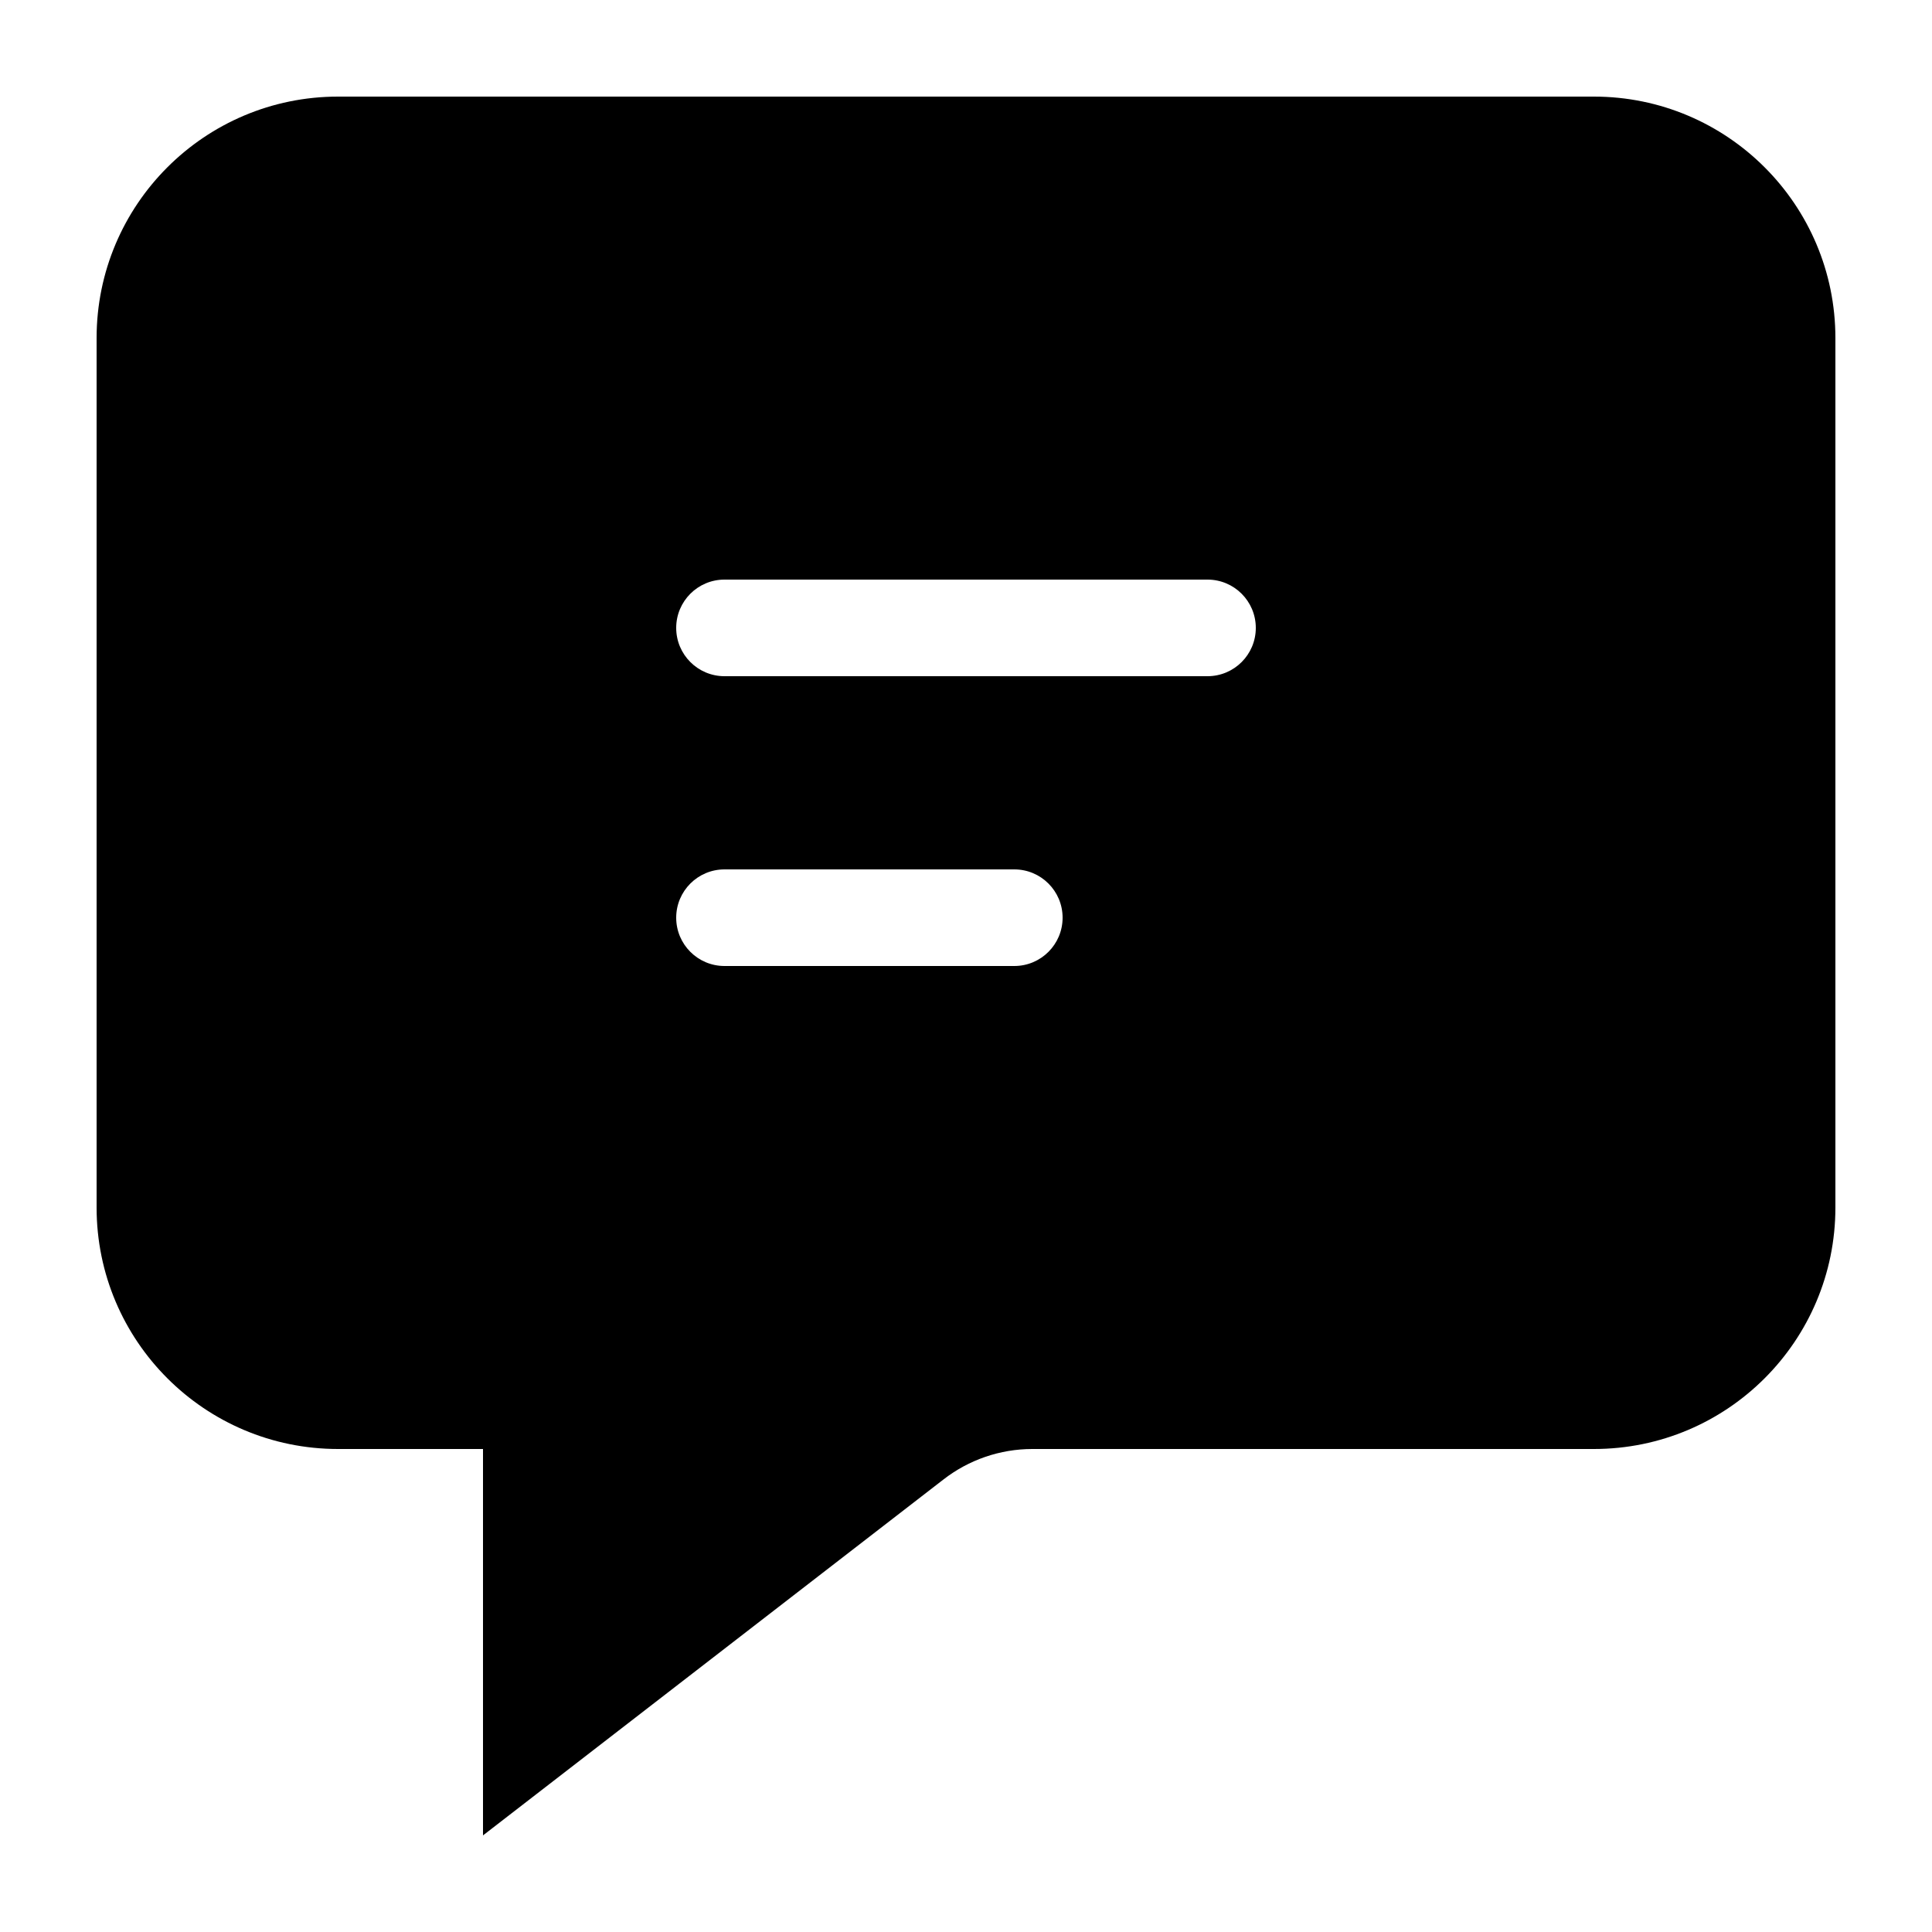
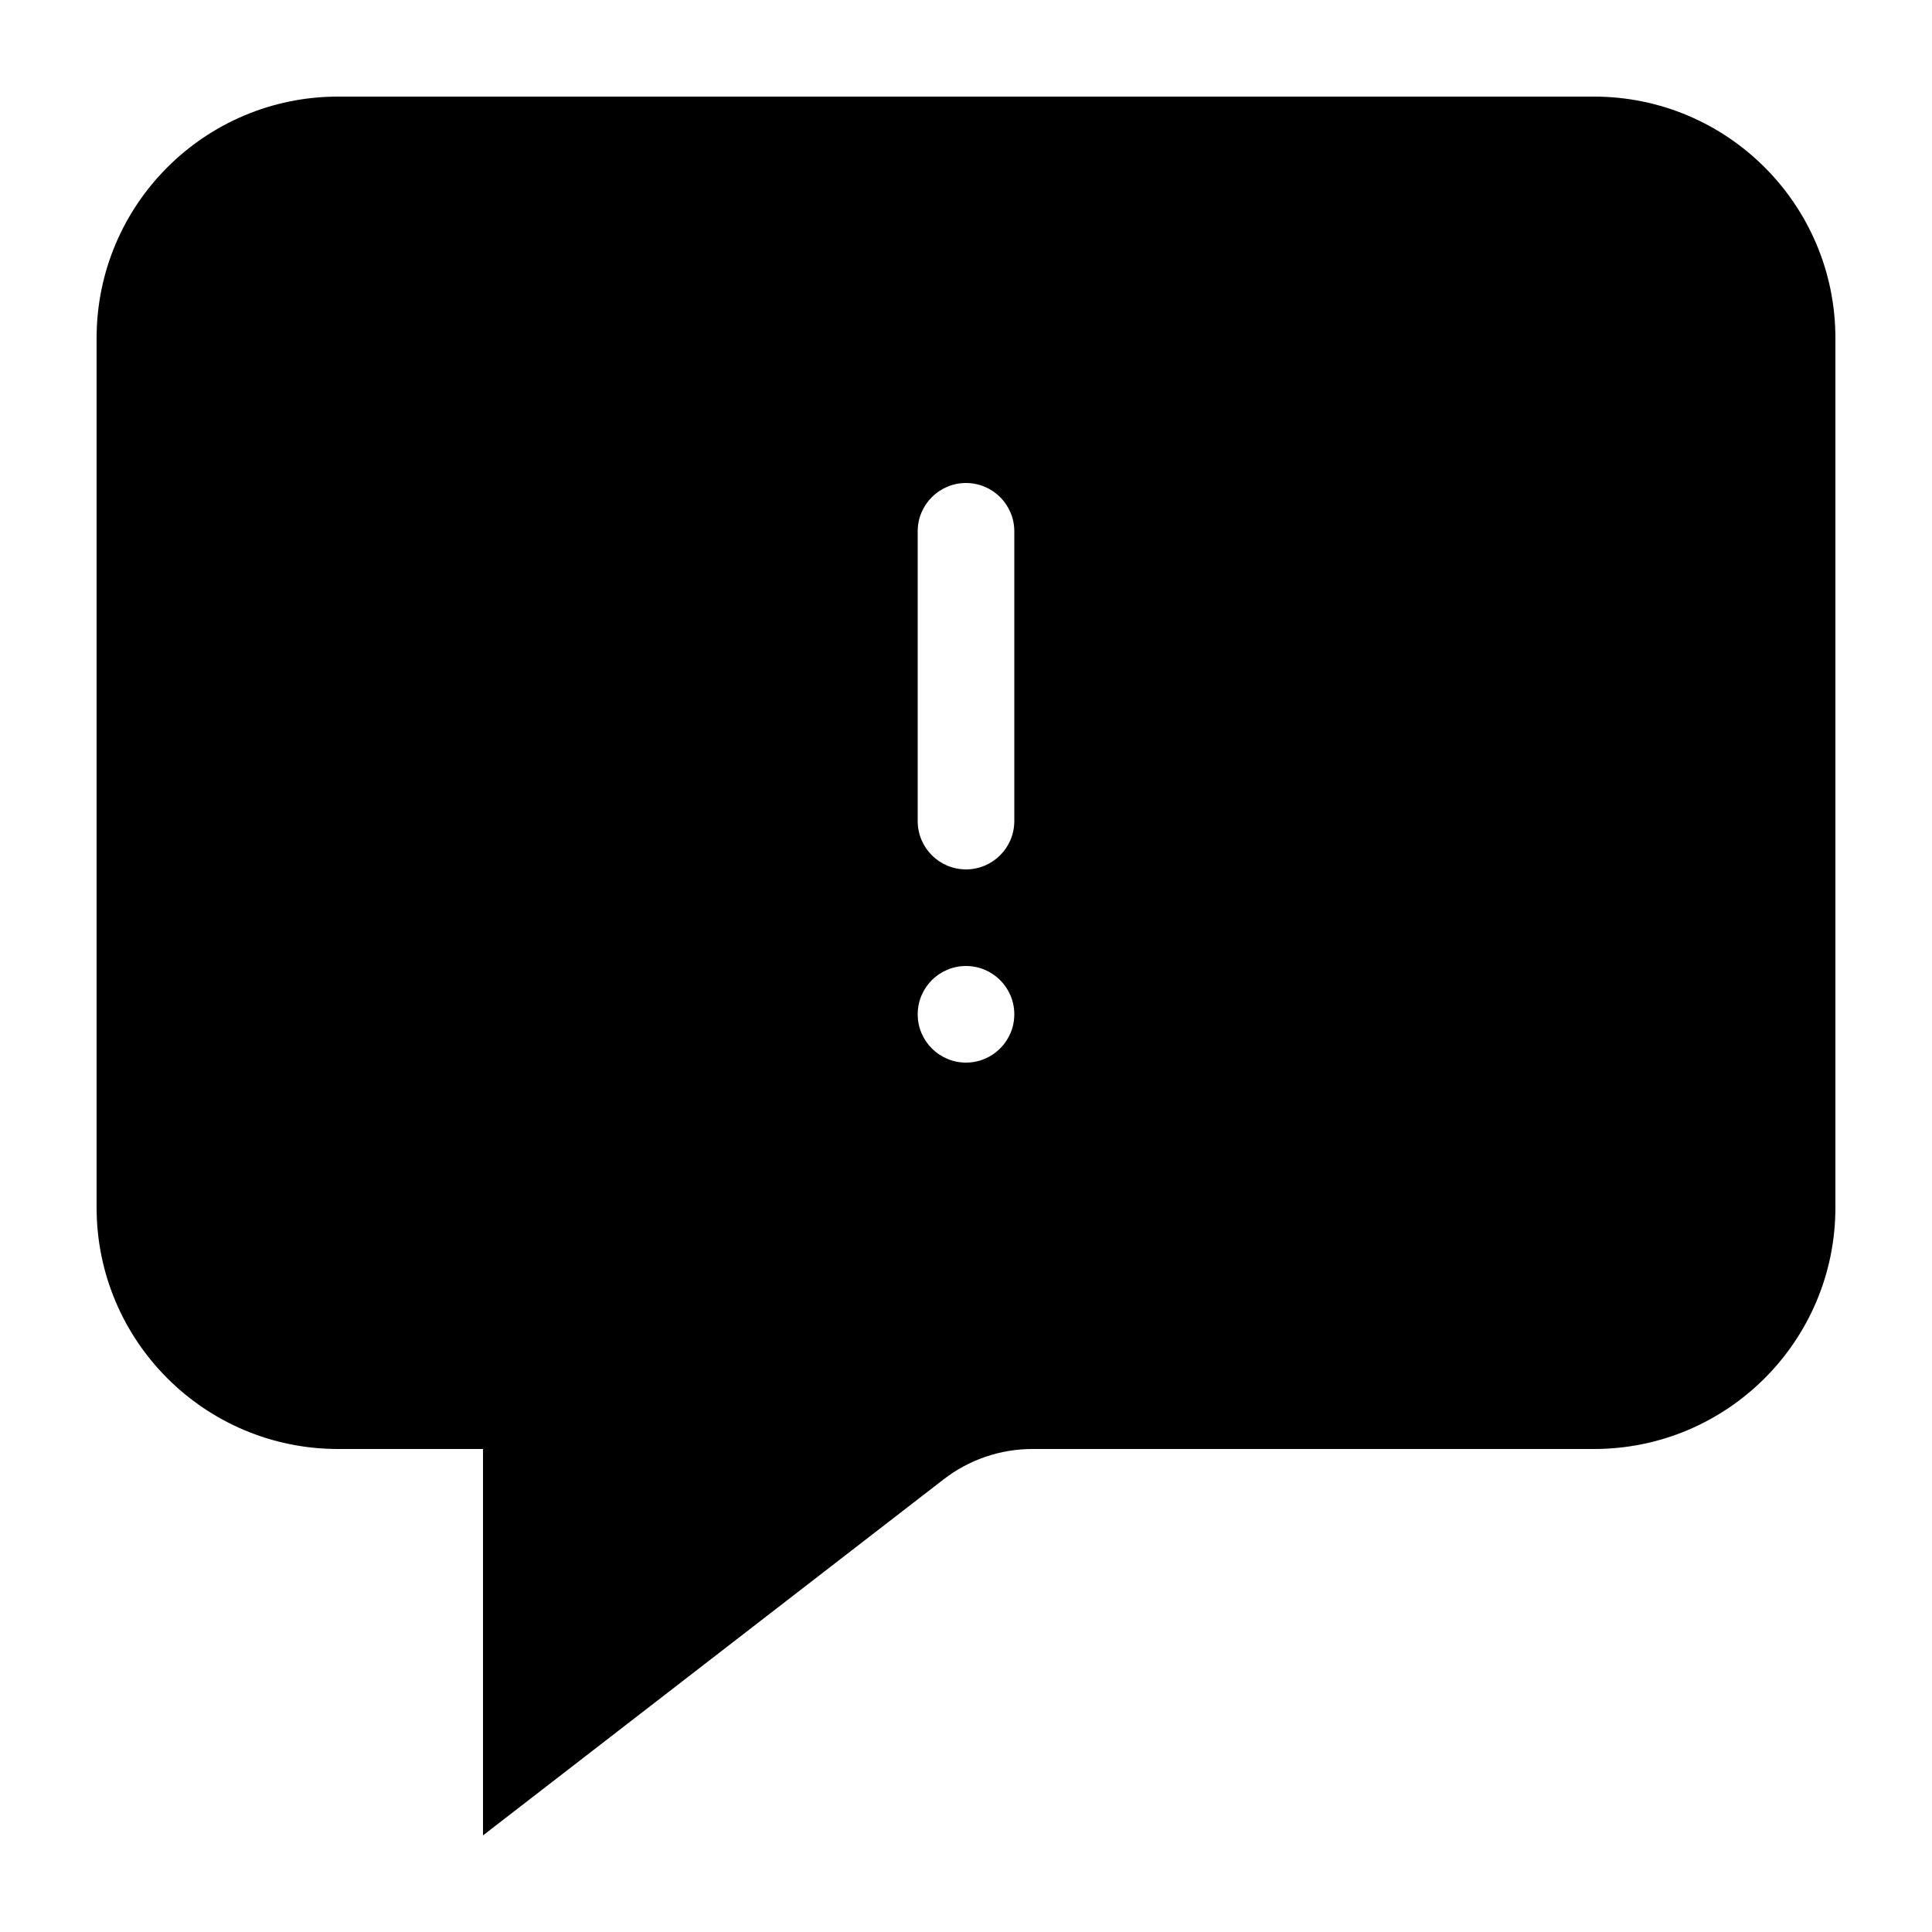
<svg xmlns="http://www.w3.org/2000/svg" fill="currentColor" viewBox="0 0 20 20">
-   <path fill-rule="evenodd" d="M1 3.5A2.5 2.5 0 013.5 1h13A2.5 2.5 0 0119 3.5v9a2.5 2.5 0 01-2.5 2.5h-5.814a1.5 1.5 0 00-.92.316L5 19v-4H3.5A2.5 2.5 0 011 12.5v-9zm9.5 6.5a.5.5 0 000-1h-3a.5.5 0 000 1h3zM13 6.5a.5.5 0 01-.5.5h-5a.5.5 0 010-1h5a.5.5 0 01.5.5z" clip-rule="evenodd" />
+   <path fill-rule="evenodd" d="M1 3.5A2.5 2.5 0 0 1 3.5 1h13A2.5 2.5 0 0 1 19 3.5v9a2.5 2.5 0 0 1-2.5 2.5h-5.814a1.5 1.5 0 0 0-.92.316L5 19v-4H3.5A2.5 2.5 0 0 1 1 12.5v-9ZM10 9a.5.5 0 0 1-.5-.5v-3a.5.5 0 0 1 1 0v3a.5.5 0 0 1-.5.5Zm.5 1.5a.5.5 0 1 1-1 0 .5.5 0 0 1 1 0Z" clip-rule="evenodd" />
</svg>
